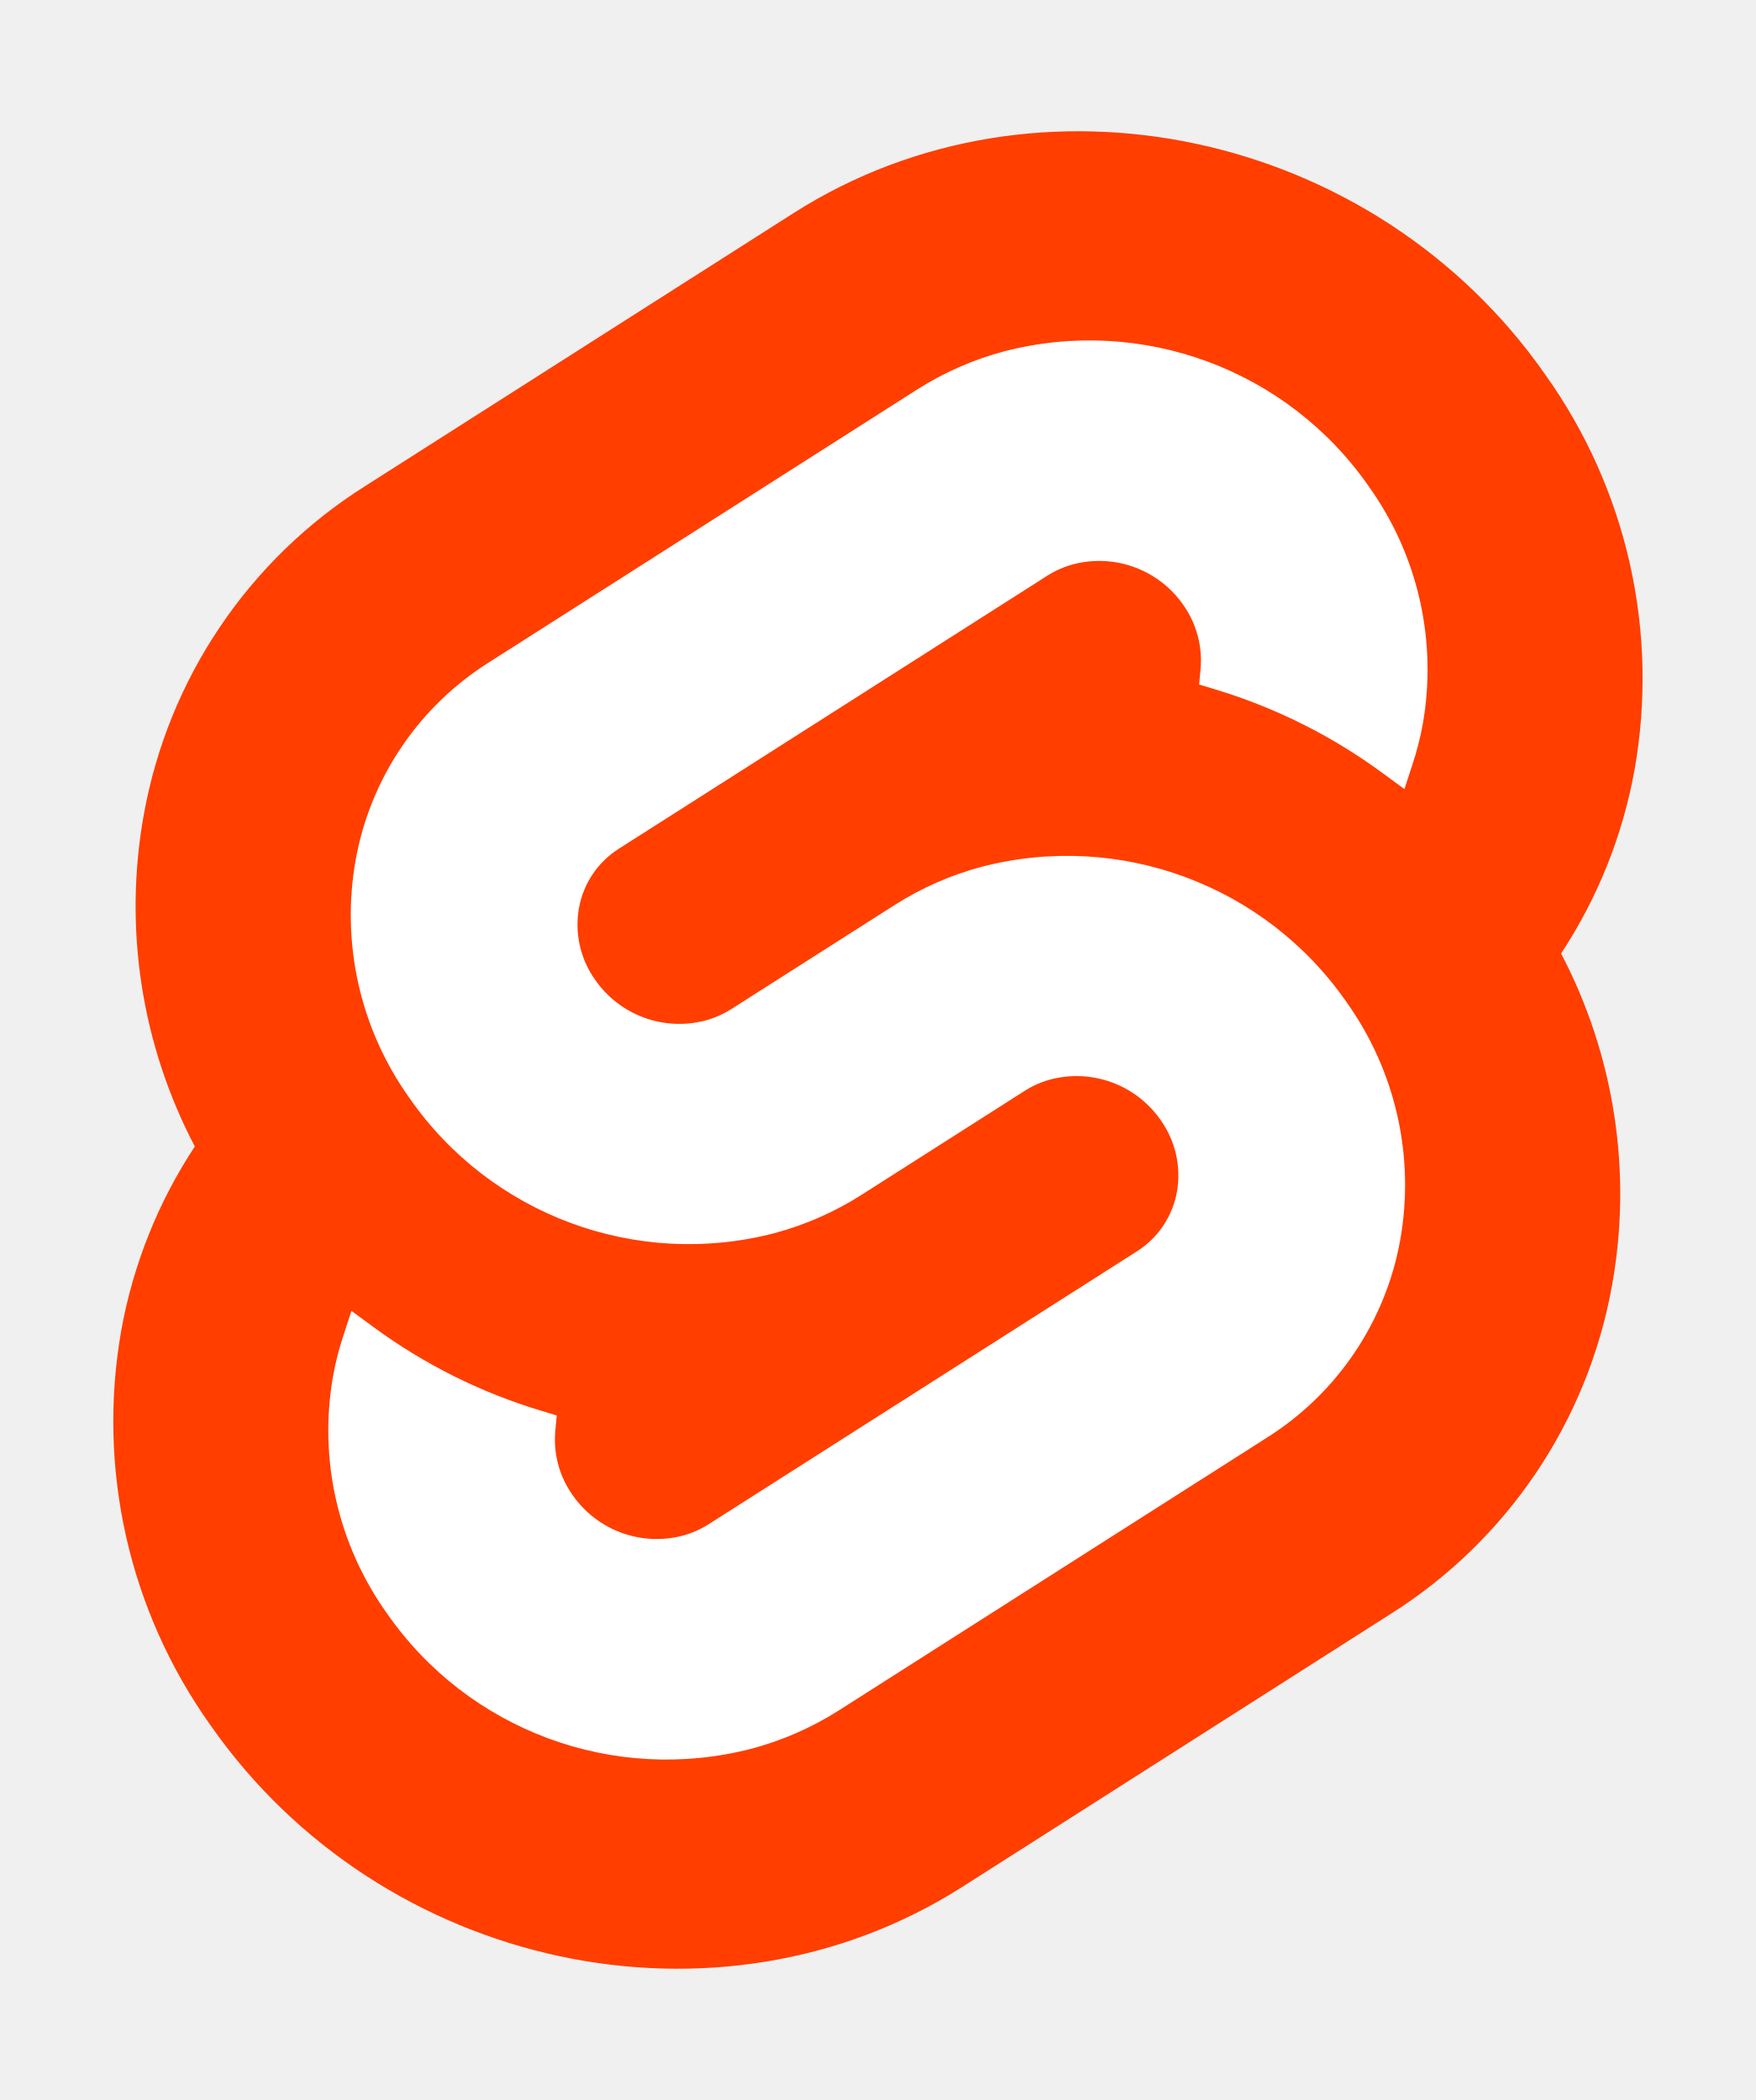
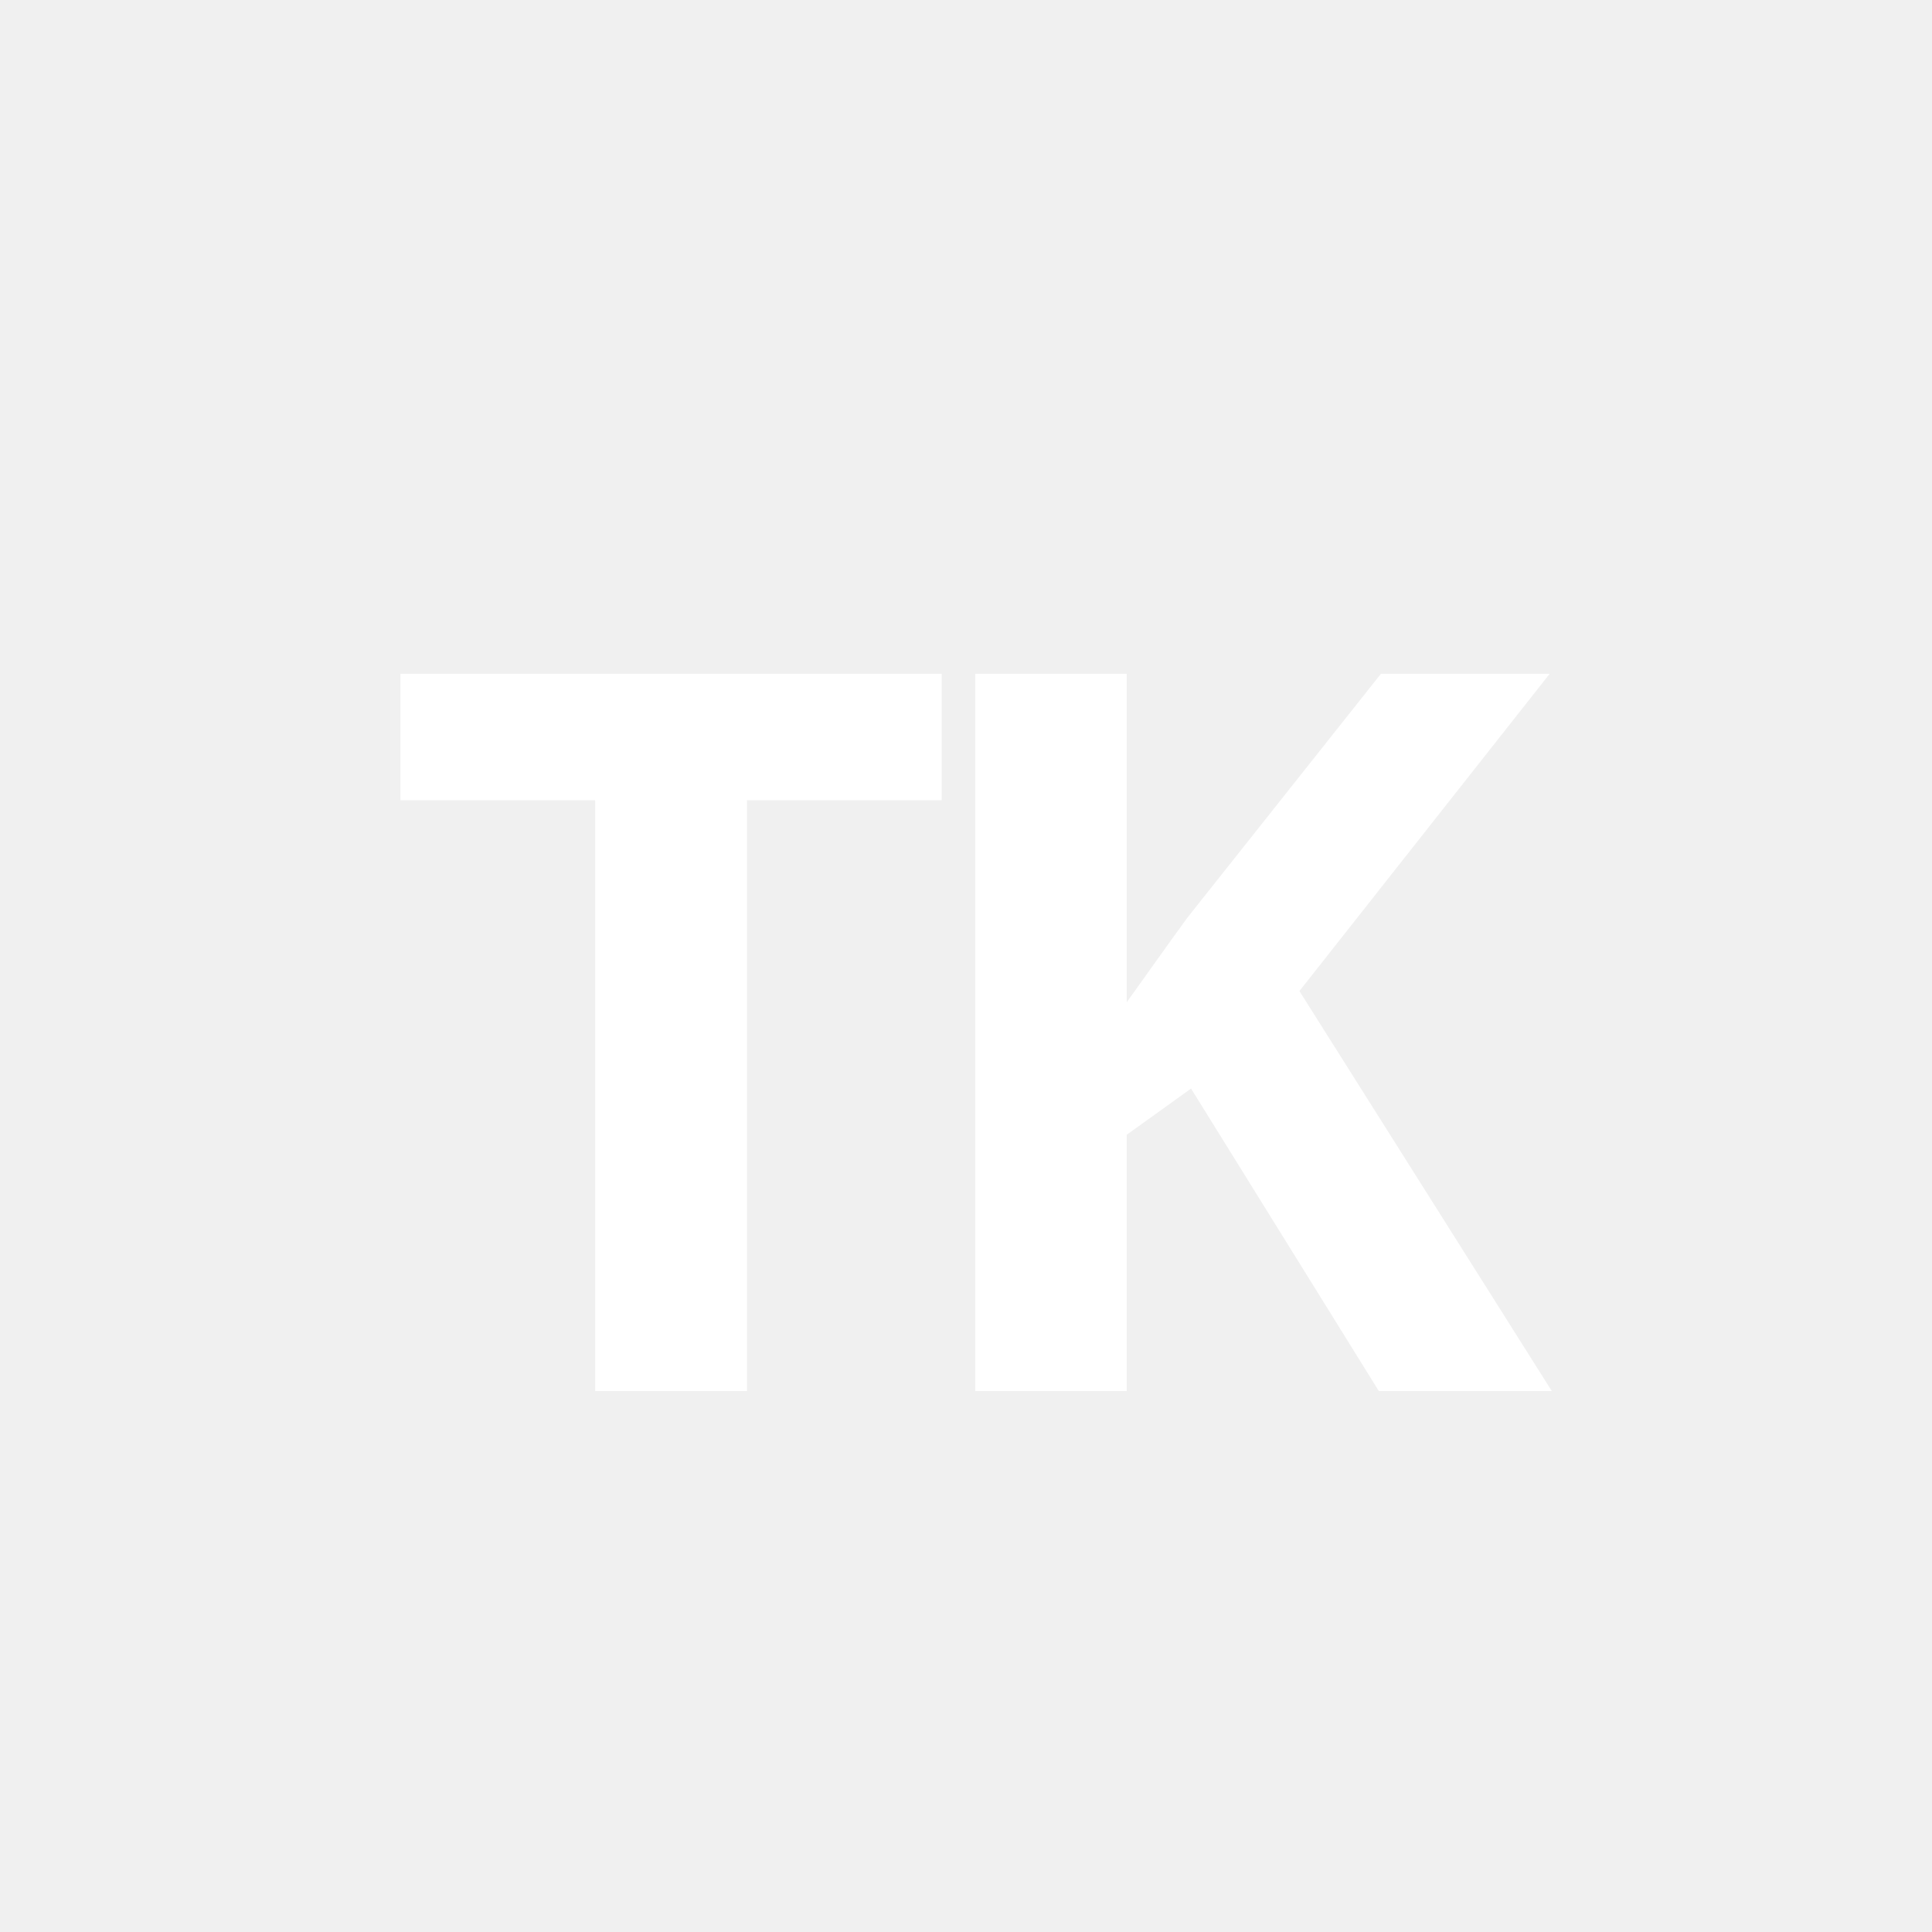
- <svg xmlns="http://www.w3.org/2000/svg" width="107" height="128" viewBox="0 0 107 128">
-   <path d="M94.157 22.819c-10.4-14.885-30.94-19.297-45.792-9.835L22.282 29.608A29.92 29.92 0 0 0 8.764 49.65a31.5 31.5 0 0 0 3.108 20.231 30 30 0 0 0-4.477 11.183 31.9 31.9 0 0 0 5.448 24.116c10.402 14.887 30.942 19.297 45.791 9.835l26.083-16.624A29.92 29.92 0 0 0 98.235 78.35a31.53 31.53 0 0 0-3.105-20.232 30 30 0 0 0 4.474-11.182 31.88 31.88 0 0 0-5.447-24.116" style="fill:#ff3e00" />
-   <path d="M45.817 106.582a20.72 20.72 0 0 1-22.237-8.243 19.17 19.17 0 0 1-3.277-14.503 18 18 0 0 1 .624-2.435l.49-1.498 1.337.981a33.6 33.6 0 0 0 10.203 5.098l.97.294-.09.968a5.85 5.85 0 0 0 1.052 3.878 6.24 6.24 0 0 0 6.695 2.485 5.8 5.8 0 0 0 1.603-.704L69.27 76.28a5.43 5.43 0 0 0 2.45-3.631 5.8 5.8 0 0 0-.987-4.371 6.24 6.24 0 0 0-6.698-2.487 5.7 5.7 0 0 0-1.6.704l-9.953 6.345a19 19 0 0 1-5.296 2.326 20.72 20.72 0 0 1-22.237-8.243 19.17 19.17 0 0 1-3.277-14.502 17.99 17.99 0 0 1 8.13-12.052l26.081-16.623a19 19 0 0 1 5.3-2.329 20.72 20.72 0 0 1 22.237 8.243 19.17 19.17 0 0 1 3.277 14.503 18 18 0 0 1-.624 2.435l-.49 1.498-1.337-.98a33.6 33.6 0 0 0-10.203-5.1l-.97-.294.09-.968a5.86 5.86 0 0 0-1.052-3.878 6.24 6.24 0 0 0-6.696-2.485 5.8 5.8 0 0 0-1.602.704L37.73 51.72a5.42 5.42 0 0 0-2.449 3.63 5.79 5.79 0 0 0 .986 4.372 6.24 6.24 0 0 0 6.698 2.486 5.8 5.8 0 0 0 1.602-.704l9.952-6.342a19 19 0 0 1 5.295-2.328 20.72 20.72 0 0 1 22.237 8.242 19.17 19.17 0 0 1 3.277 14.503 18 18 0 0 1-8.13 12.053l-26.081 16.622a19 19 0 0 1-5.3 2.328" style="fill:#fff" />
+ <svg xmlns="http://www.w3.org/2000/svg" viewBox="0 0 100 100">
+   <style>
+     text { fill: white; }
+     @media (prefers-color-scheme: light) {
+       text { fill: #0a0a0a; }
+     }
+   </style>
+   <text x="50" y="72" text-anchor="middle" font-family="GT Walsheim Pro Black, Arial Black, sans-serif" font-weight="900" font-size="52" letter-spacing="-4">TK</text>
</svg>
